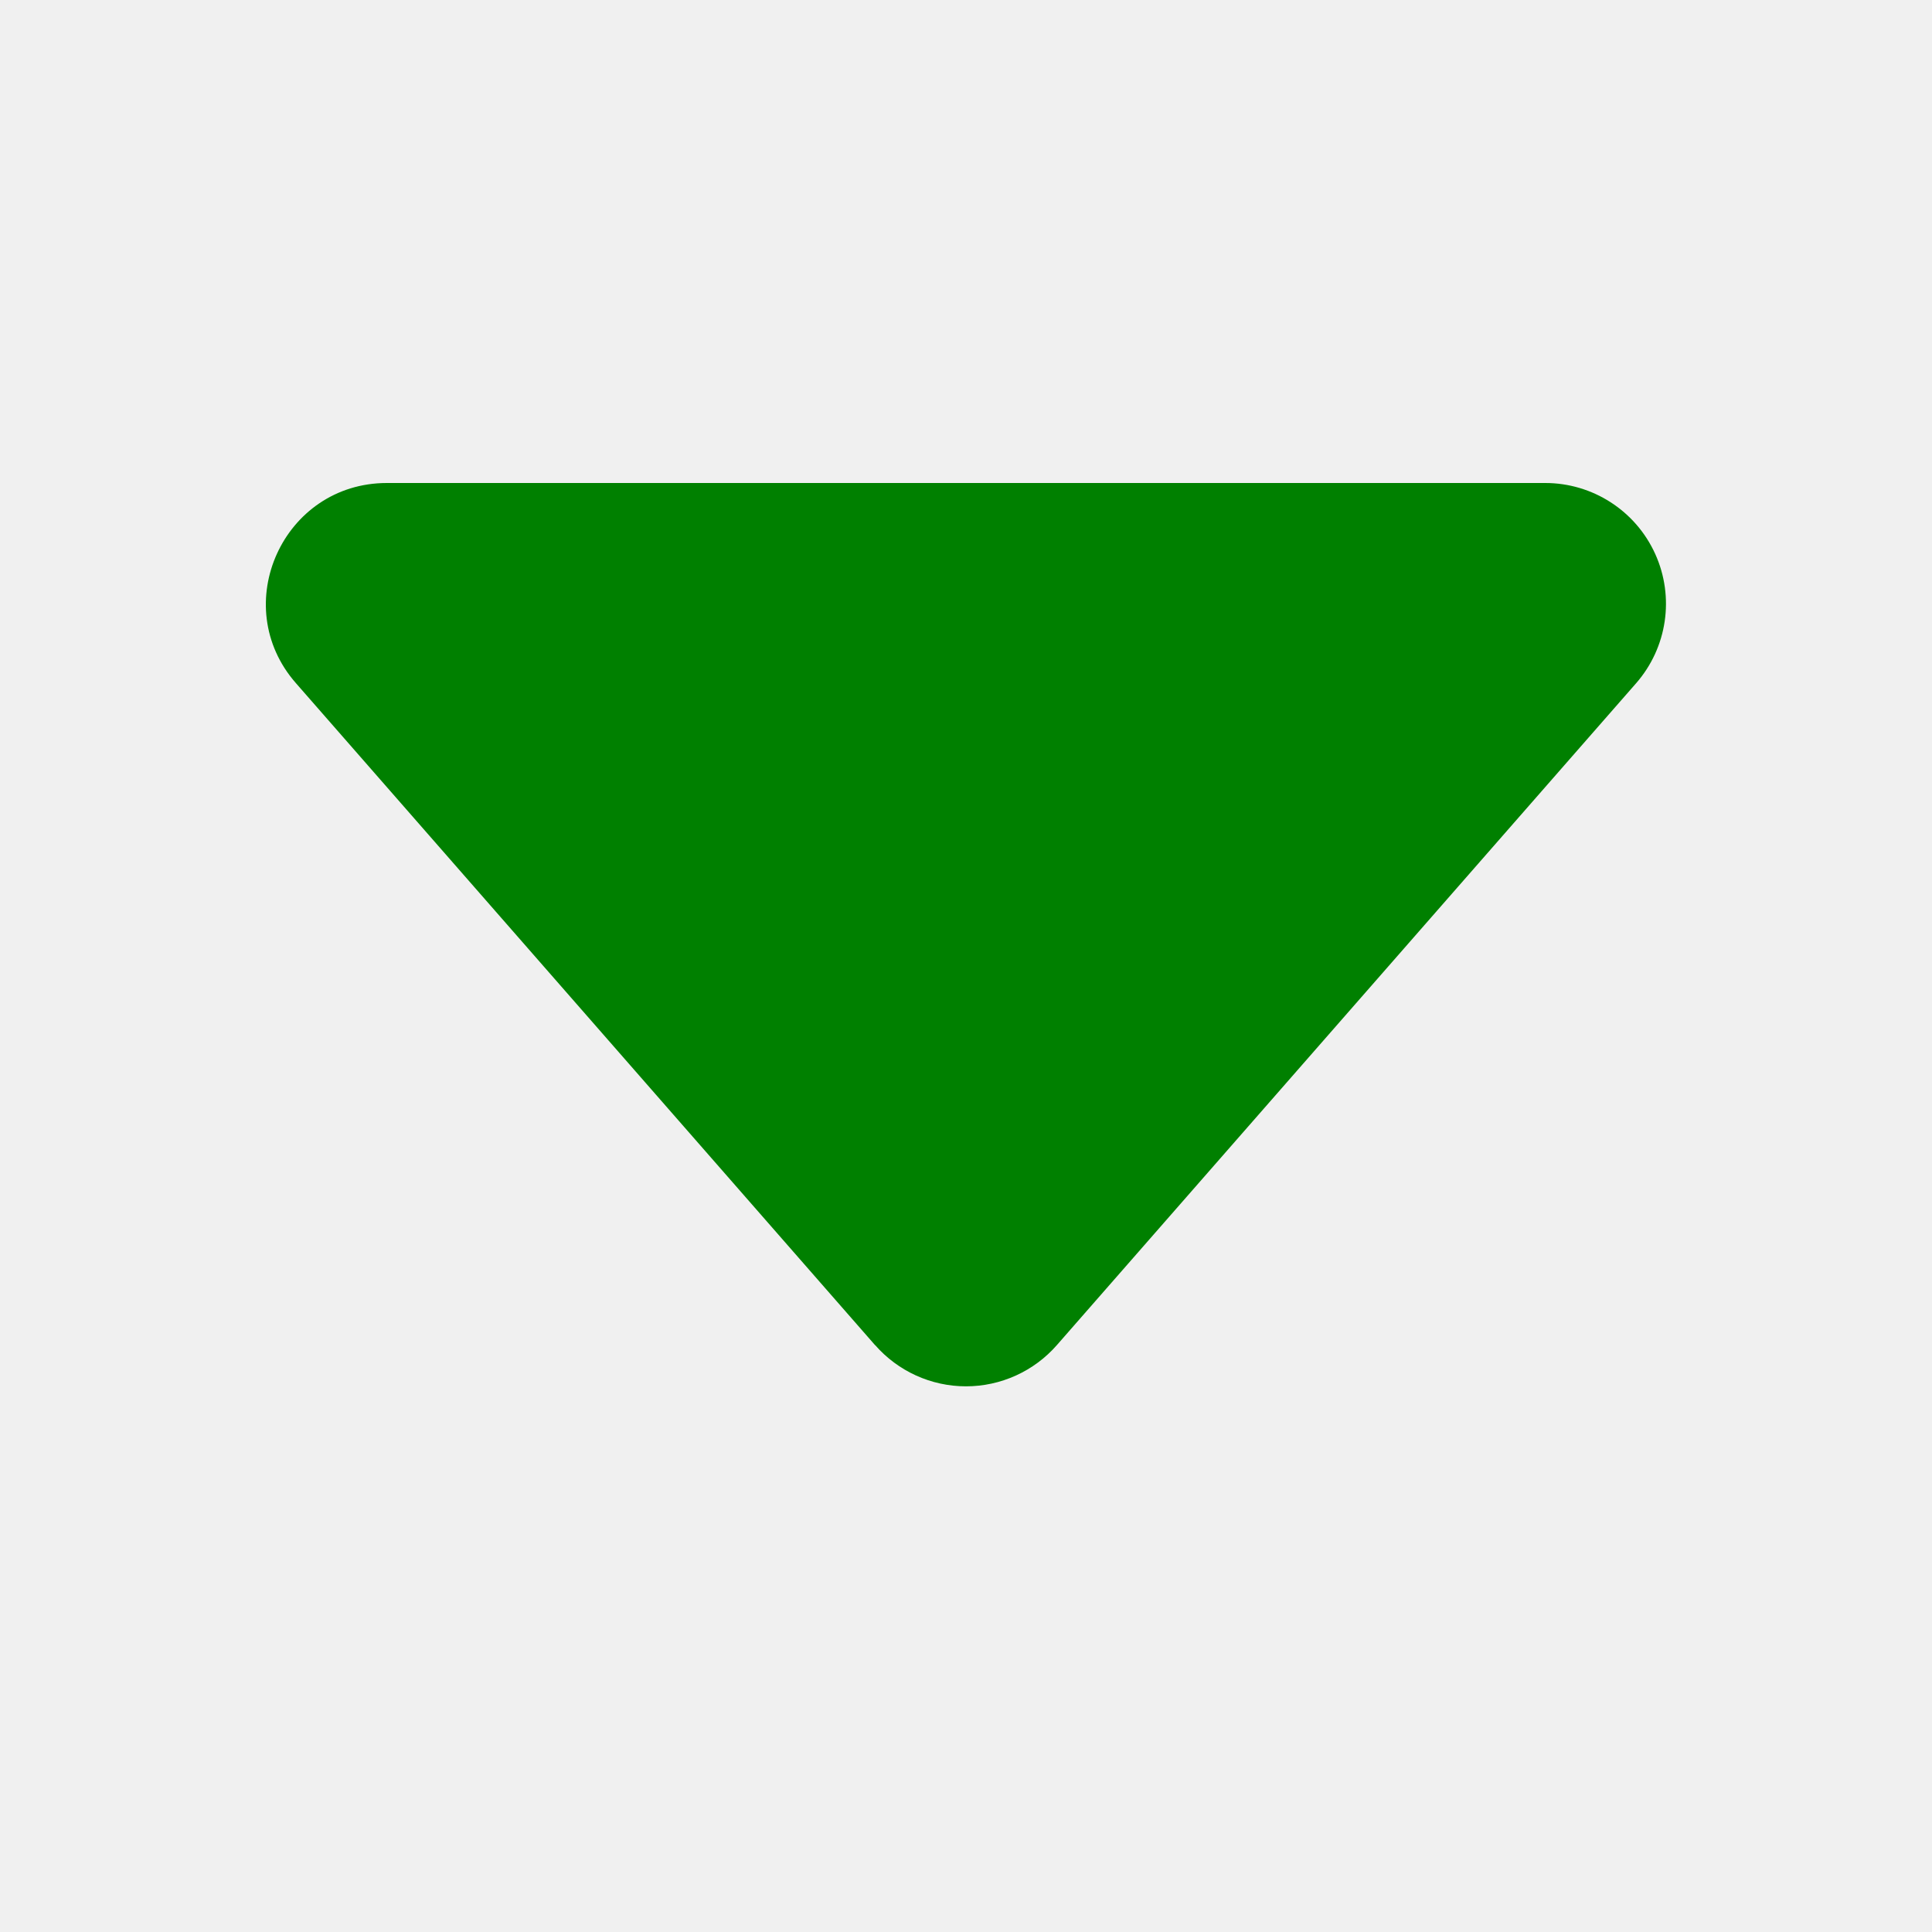
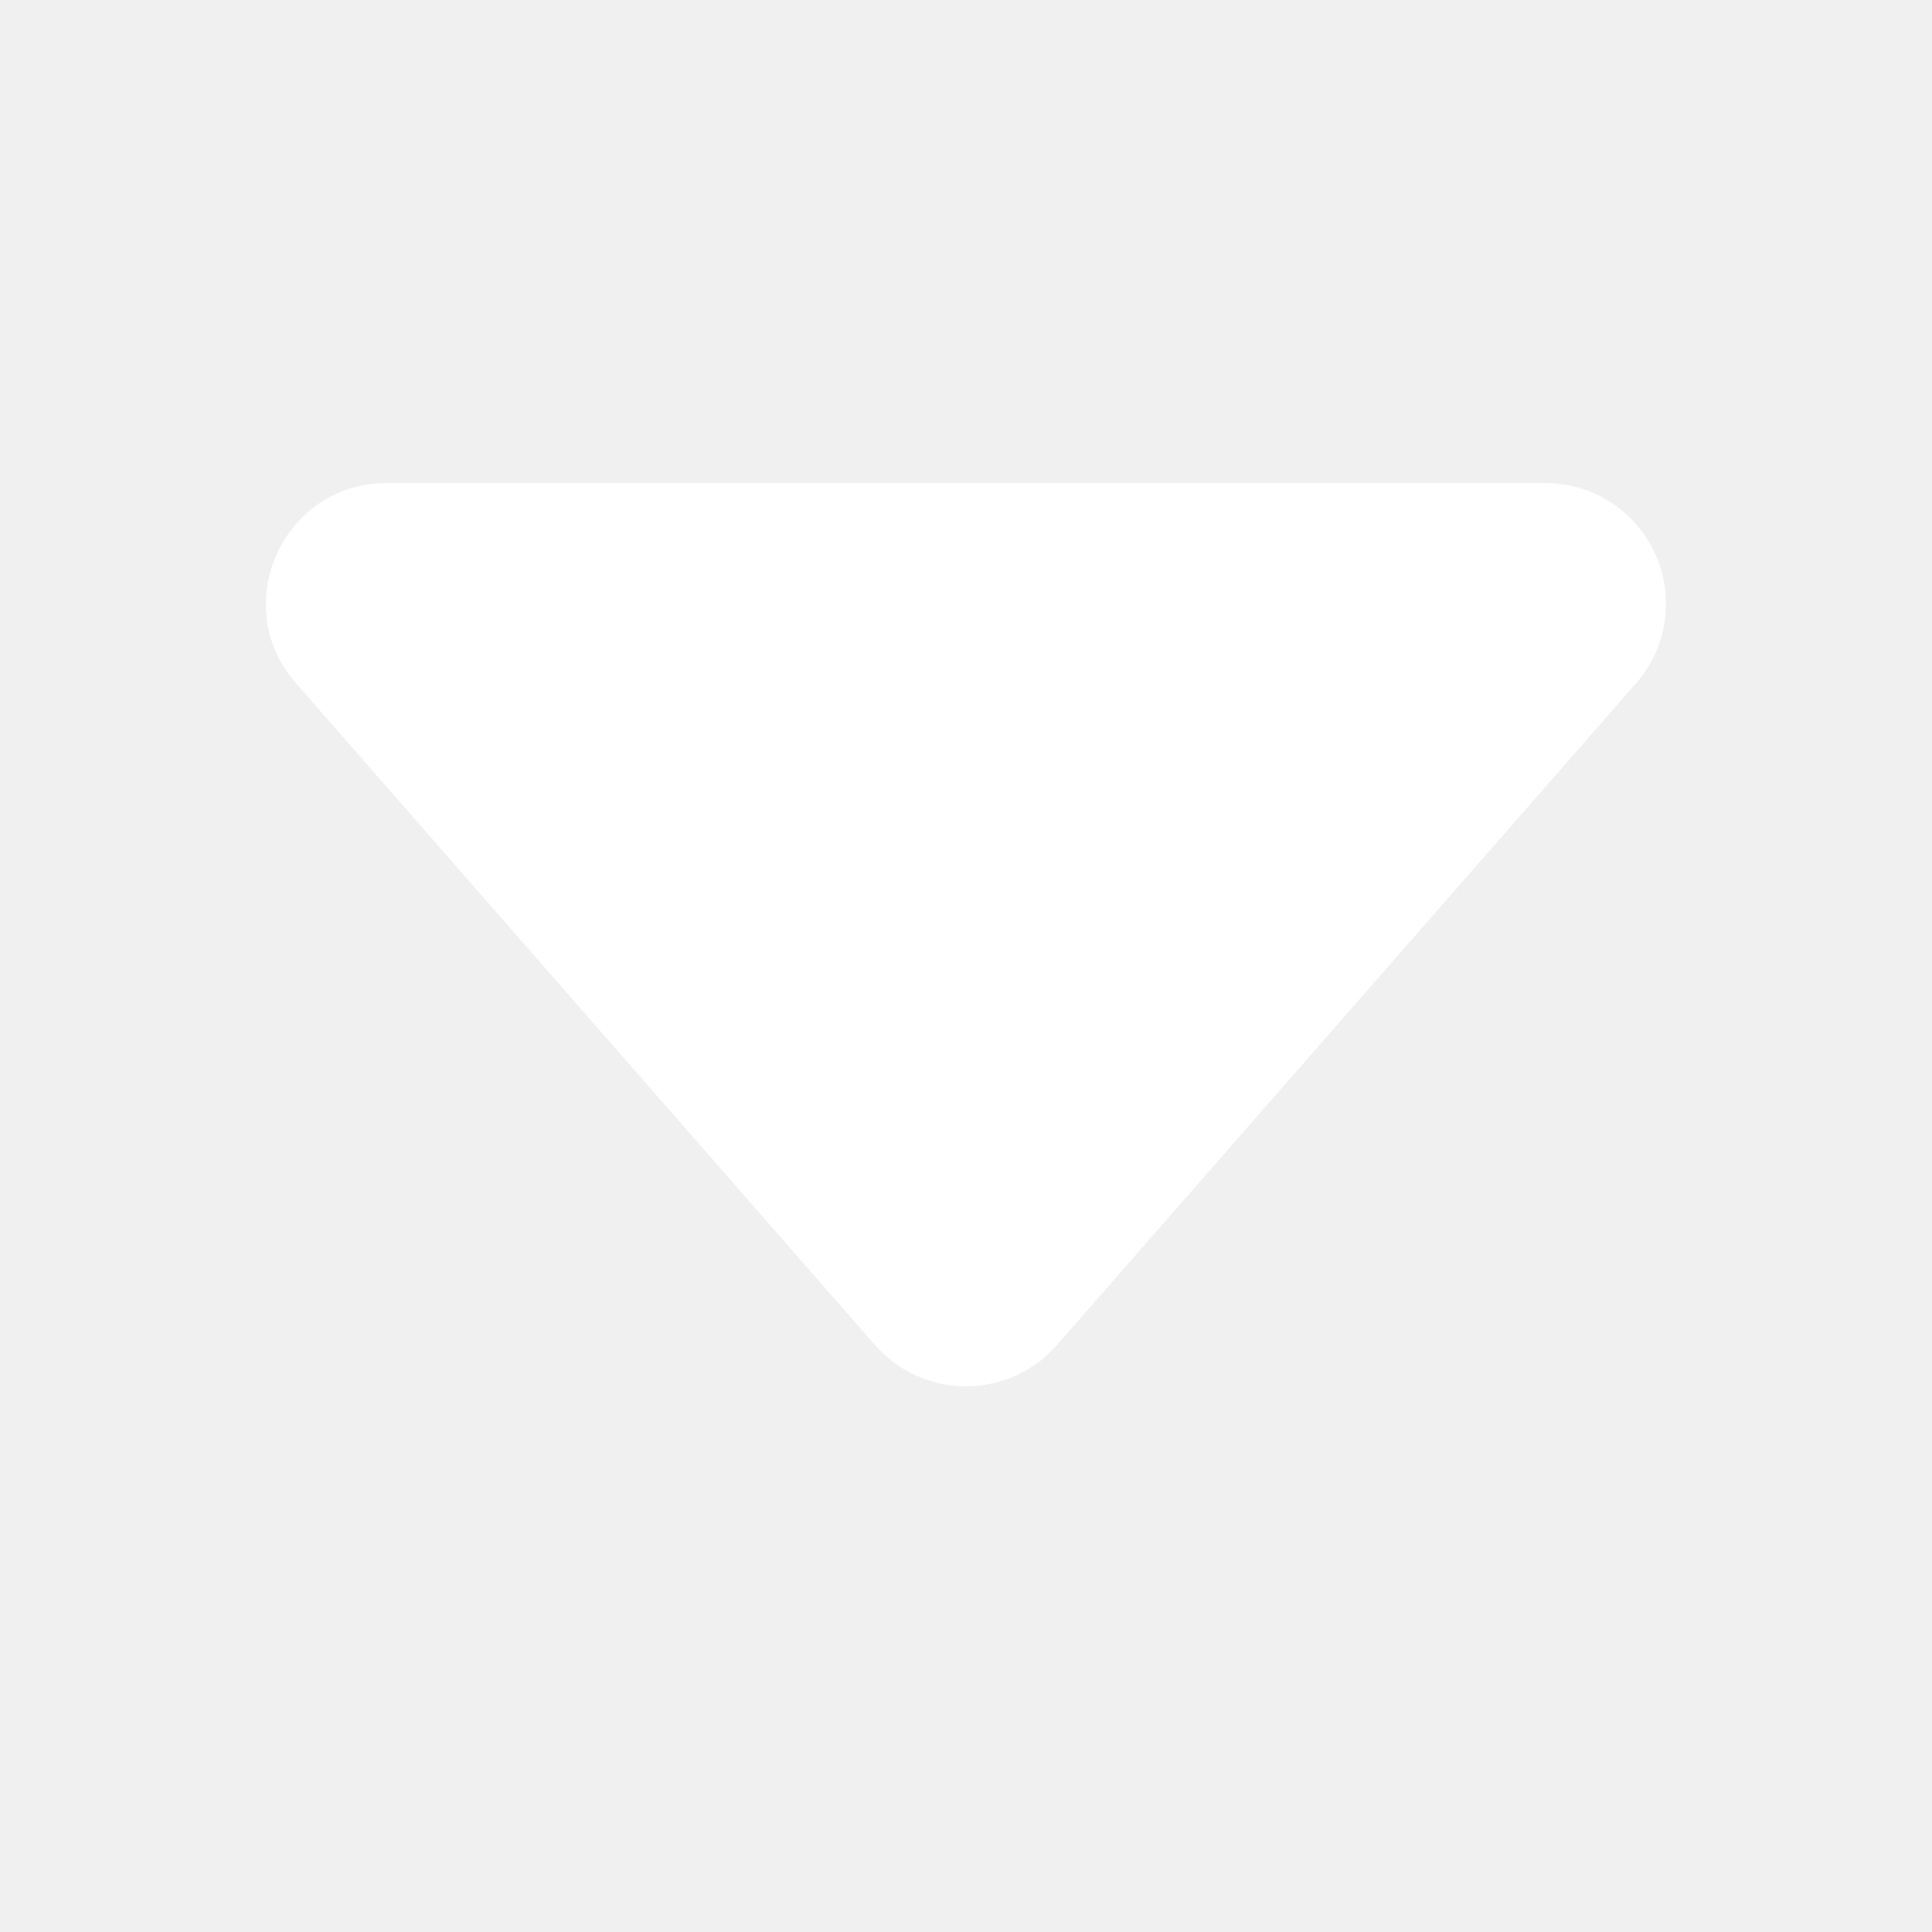
- <svg xmlns="http://www.w3.org/2000/svg" width="1em" height="1em" viewBox="0 0 16 16" class="bi bi-caret-down-fill" fill="green">
+ <svg xmlns="http://www.w3.org/2000/svg" width="1em" height="1em" viewBox="0 0 16 16" class="bi bi-caret-down-fill" fill="white">
  <path d="M7.247 11.14L2.451 5.658C1.885 5.013 2.345 4 3.204 4h9.592a1 1 0 0 1 .753 1.659l-4.796 5.48a1 1 0 0 1-1.506 0z" />
</svg>
